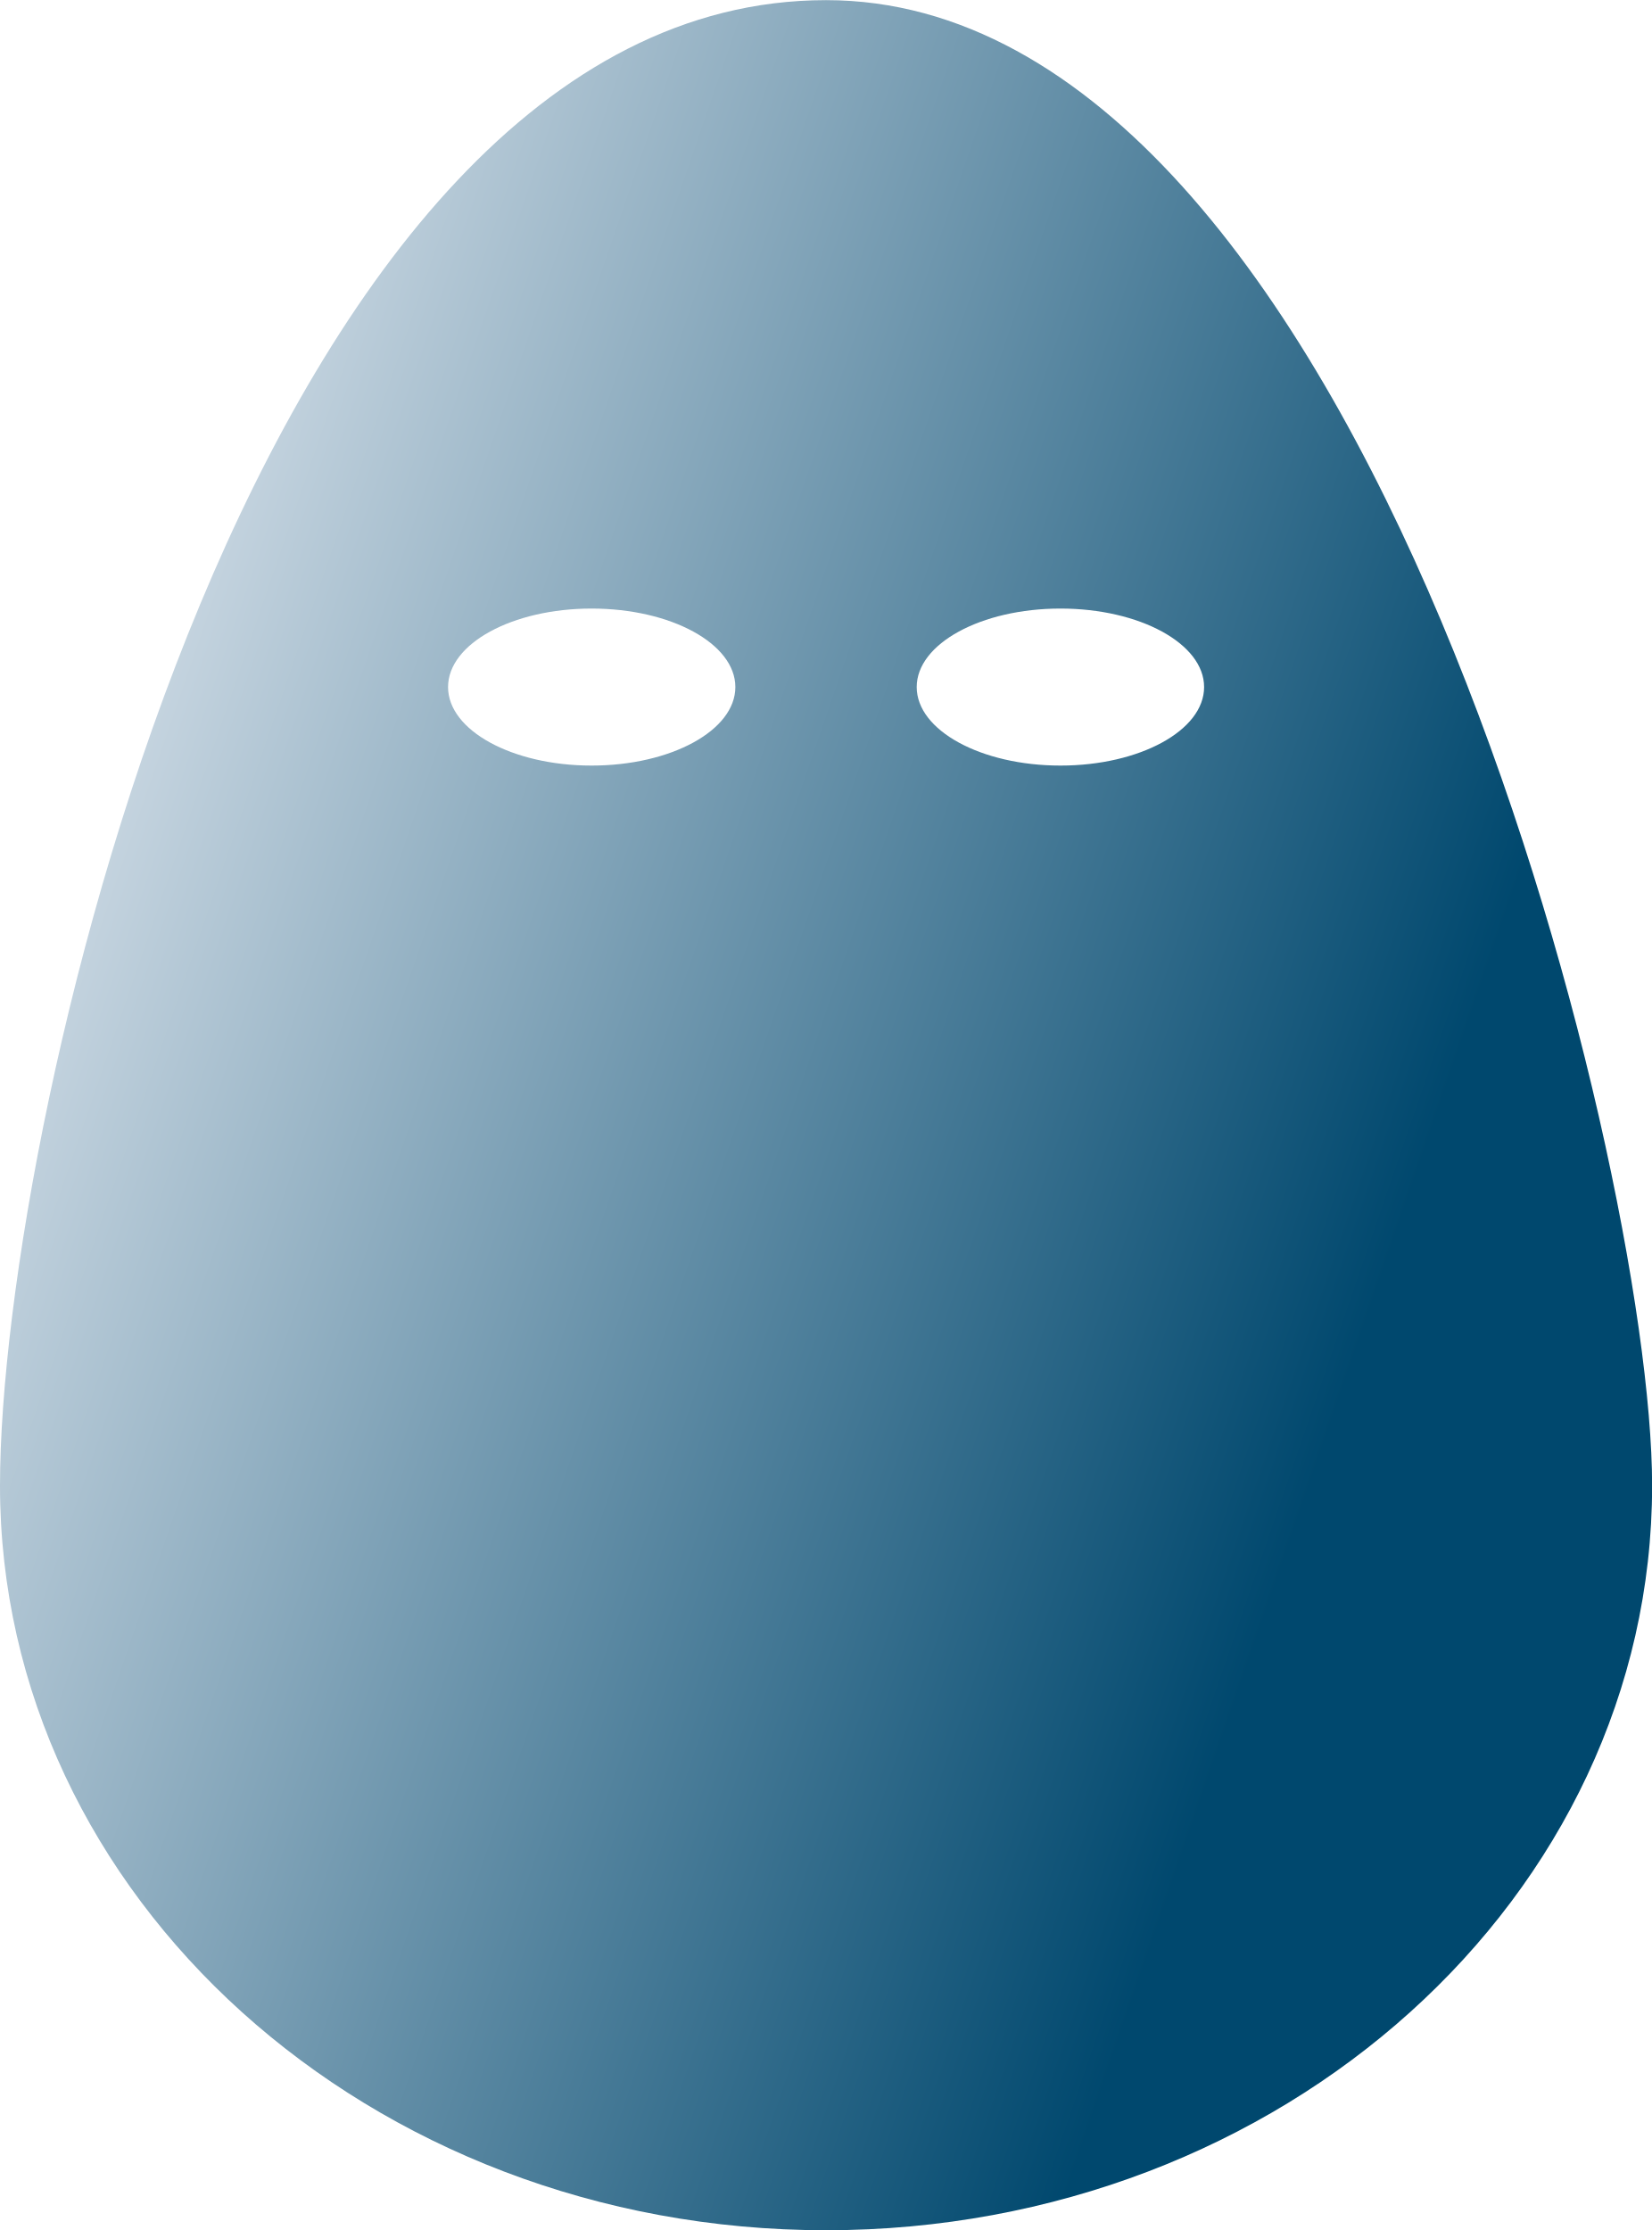
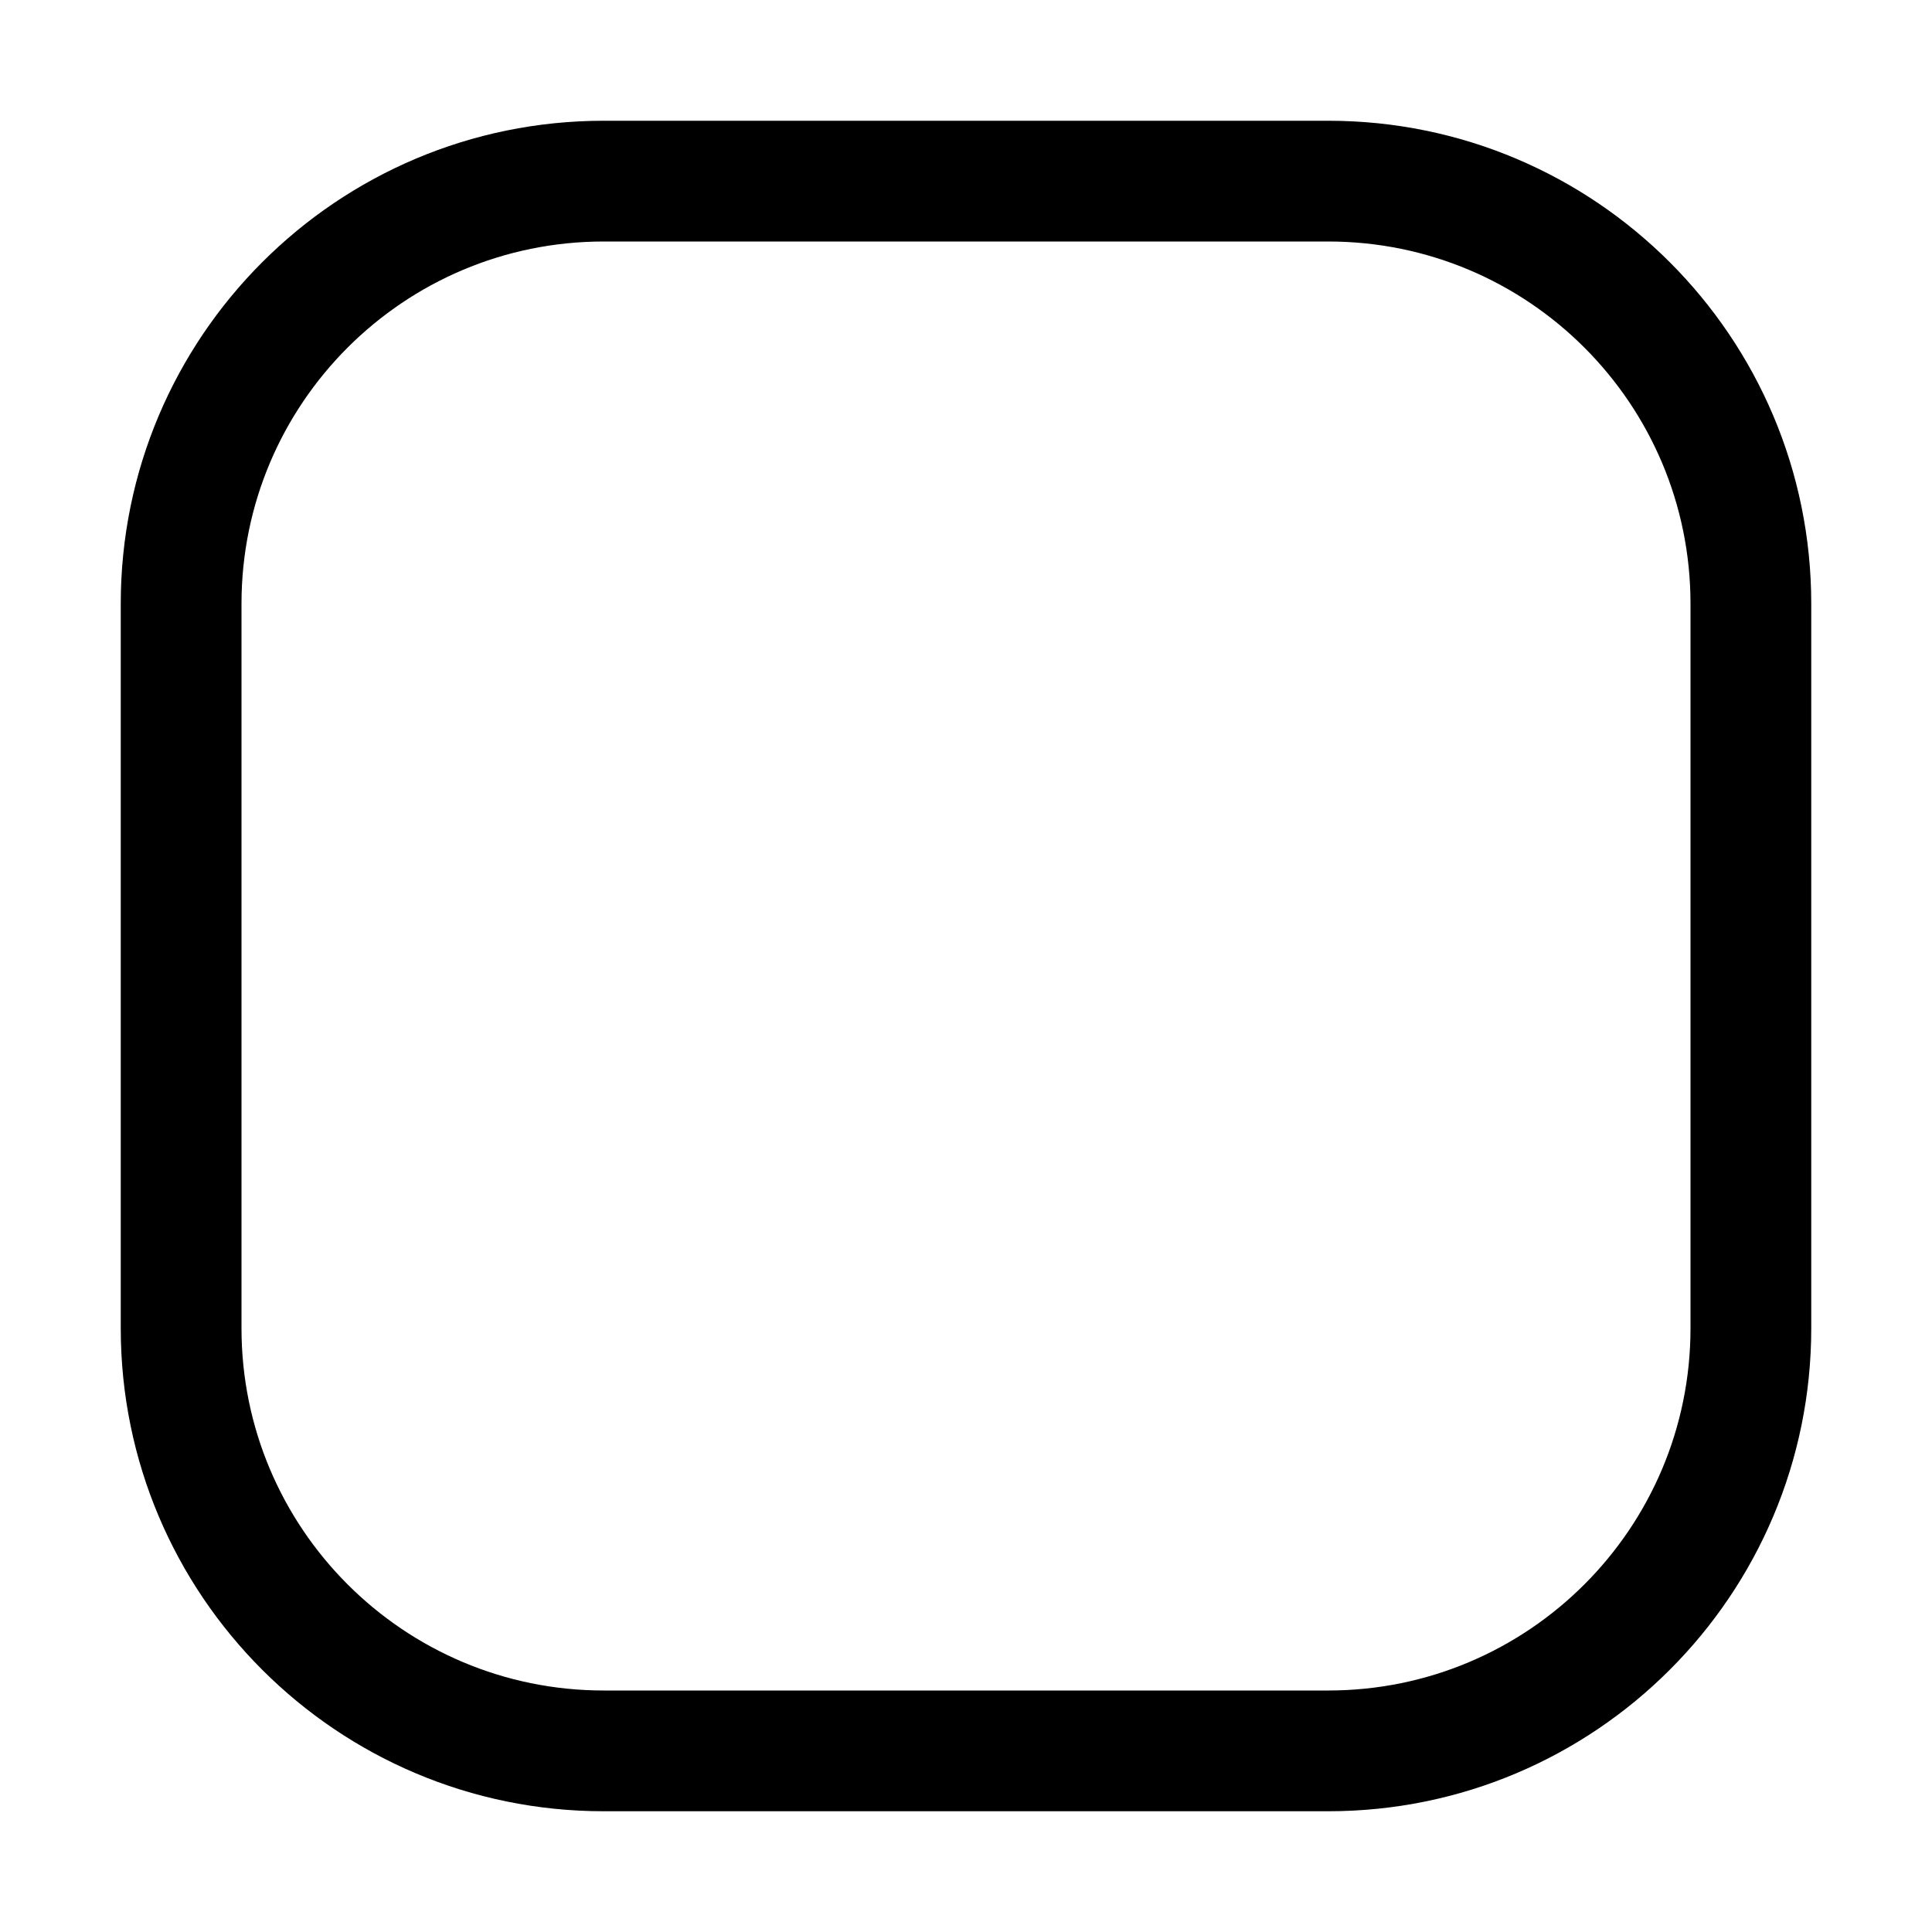
- <svg xmlns="http://www.w3.org/2000/svg" data-v-fde0c5aa="" class="iconLeftSlogan" viewBox="40 120.29 44.01 59.41">
-   <defs data-v-fde0c5aa="" />
-   <defs data-v-fde0c5aa="" />
-   <defs data-v-fde0c5aa="">
-     <linearGradient data-v-fde0c5aa="" gradientTransform="rotate(25)" id="fb651232-381a-47e3-9408-a474192560ed" x1="0%" y1="0%" x2="100%" y2="0%">
-       <stop data-v-fde0c5aa="" offset="0%" stop-color="#FCFBFF" stop-opacity="1" />
-       <stop data-v-fde0c5aa="" offset="100%" stop-color="#00486E" stop-opacity="1" />
-     </linearGradient>
-   </defs>
-   <g data-v-fde0c5aa="" id="5839136c-bcdb-4688-b766-e30bff905c9c" stroke="none" fill="url(#fb651232-381a-47e3-9408-a474192560ed)" transform="matrix(0.5941248,0,0,0.5941248,32.30014,120.2938)">
-     <path d="M50 0C24.563 0 12.96 50.003 12.96 66.604 12.959 85.05 29.541 100 50 100s37.042-14.95 37.042-33.396C87.041 52.016 74.159 0 50 0zM39.488 34.323c-3.556 0-6.437-1.577-6.437-3.521s2.881-3.52 6.437-3.52c3.561 0 6.446 1.576 6.446 3.52s-2.886 3.521-6.446 3.521zm21.025 0c-3.561 0-6.447-1.577-6.447-3.521s2.887-3.52 6.447-3.52c3.555 0 6.44 1.576 6.44 3.52s-2.886 3.521-6.44 3.521z" />
-   </g>
+ <svg xmlns="http://www.w3.org/2000/svg" width="16" height="16" fill="currentColor" class="bi bi-app" viewBox="0 0 16 16">
+   <path d="M11 2a3 3 0 0 1 3 3v6a3 3 0 0 1-3 3H5a3 3 0 0 1-3-3V5a3 3 0 0 1 3-3h6zM5 1a4 4 0 0 0-4 4v6a4 4 0 0 0 4 4h6a4 4 0 0 0 4-4V5a4 4 0 0 0-4-4H5z" />
</svg>
